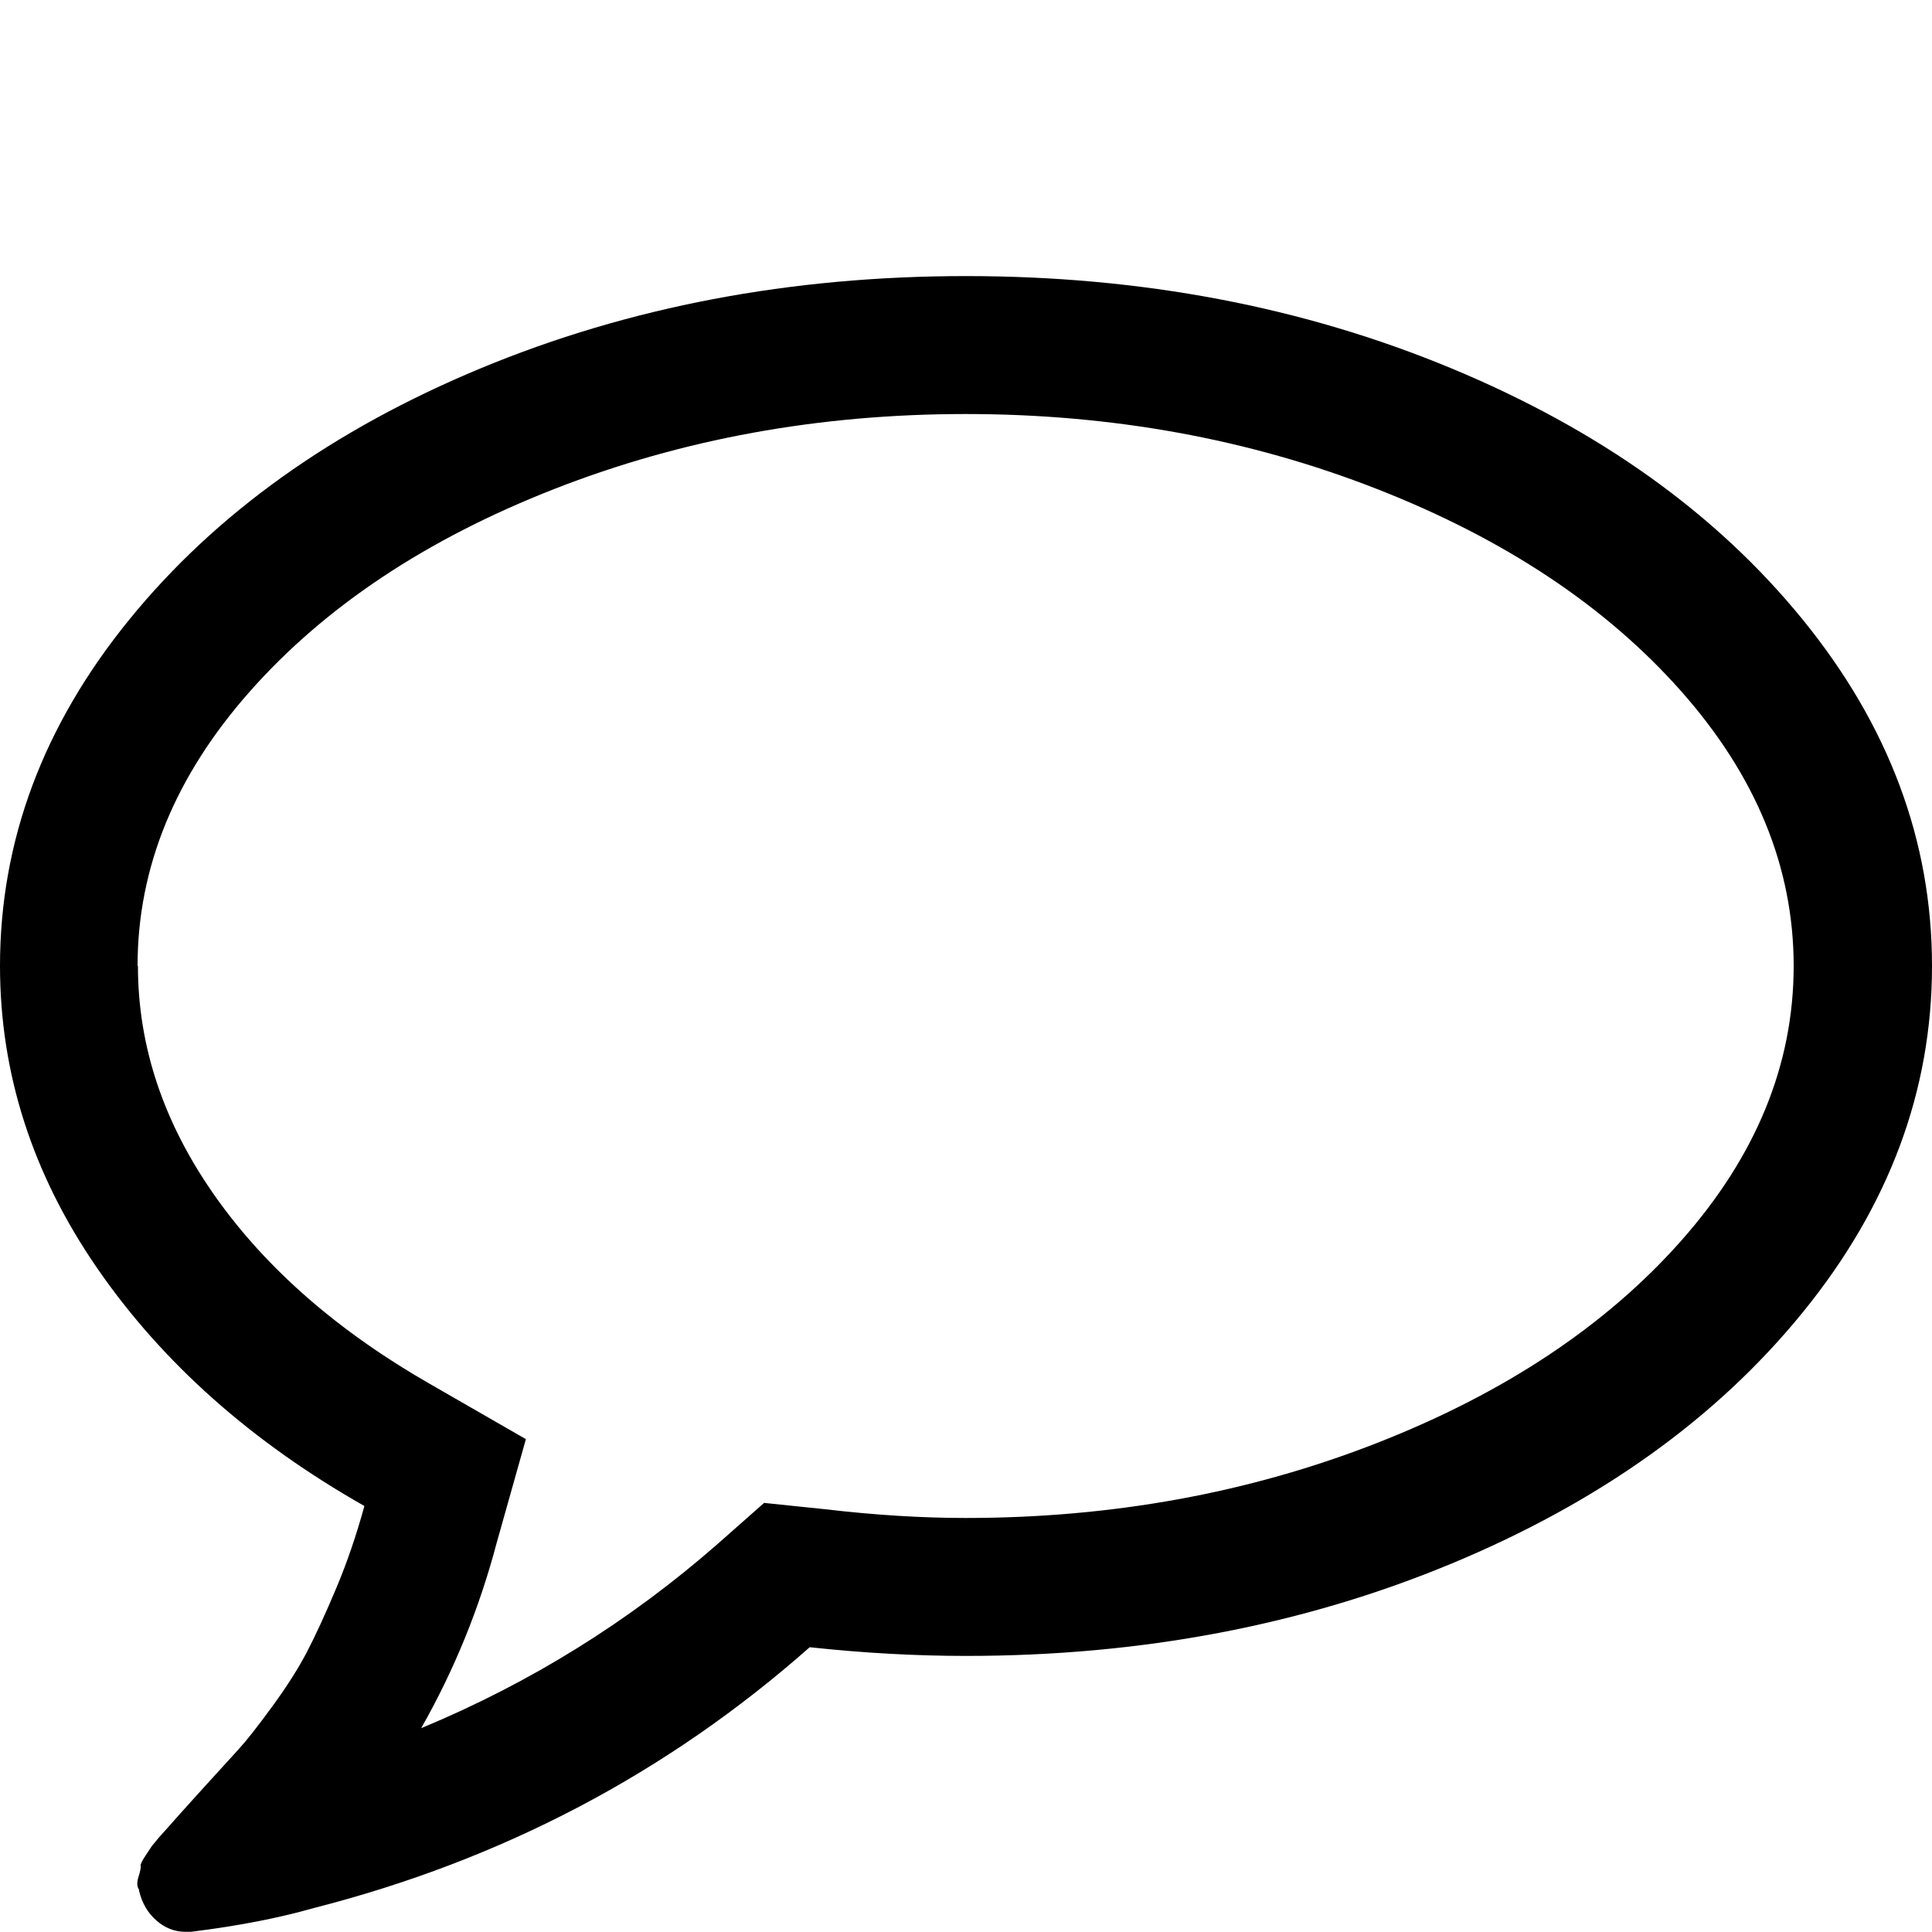
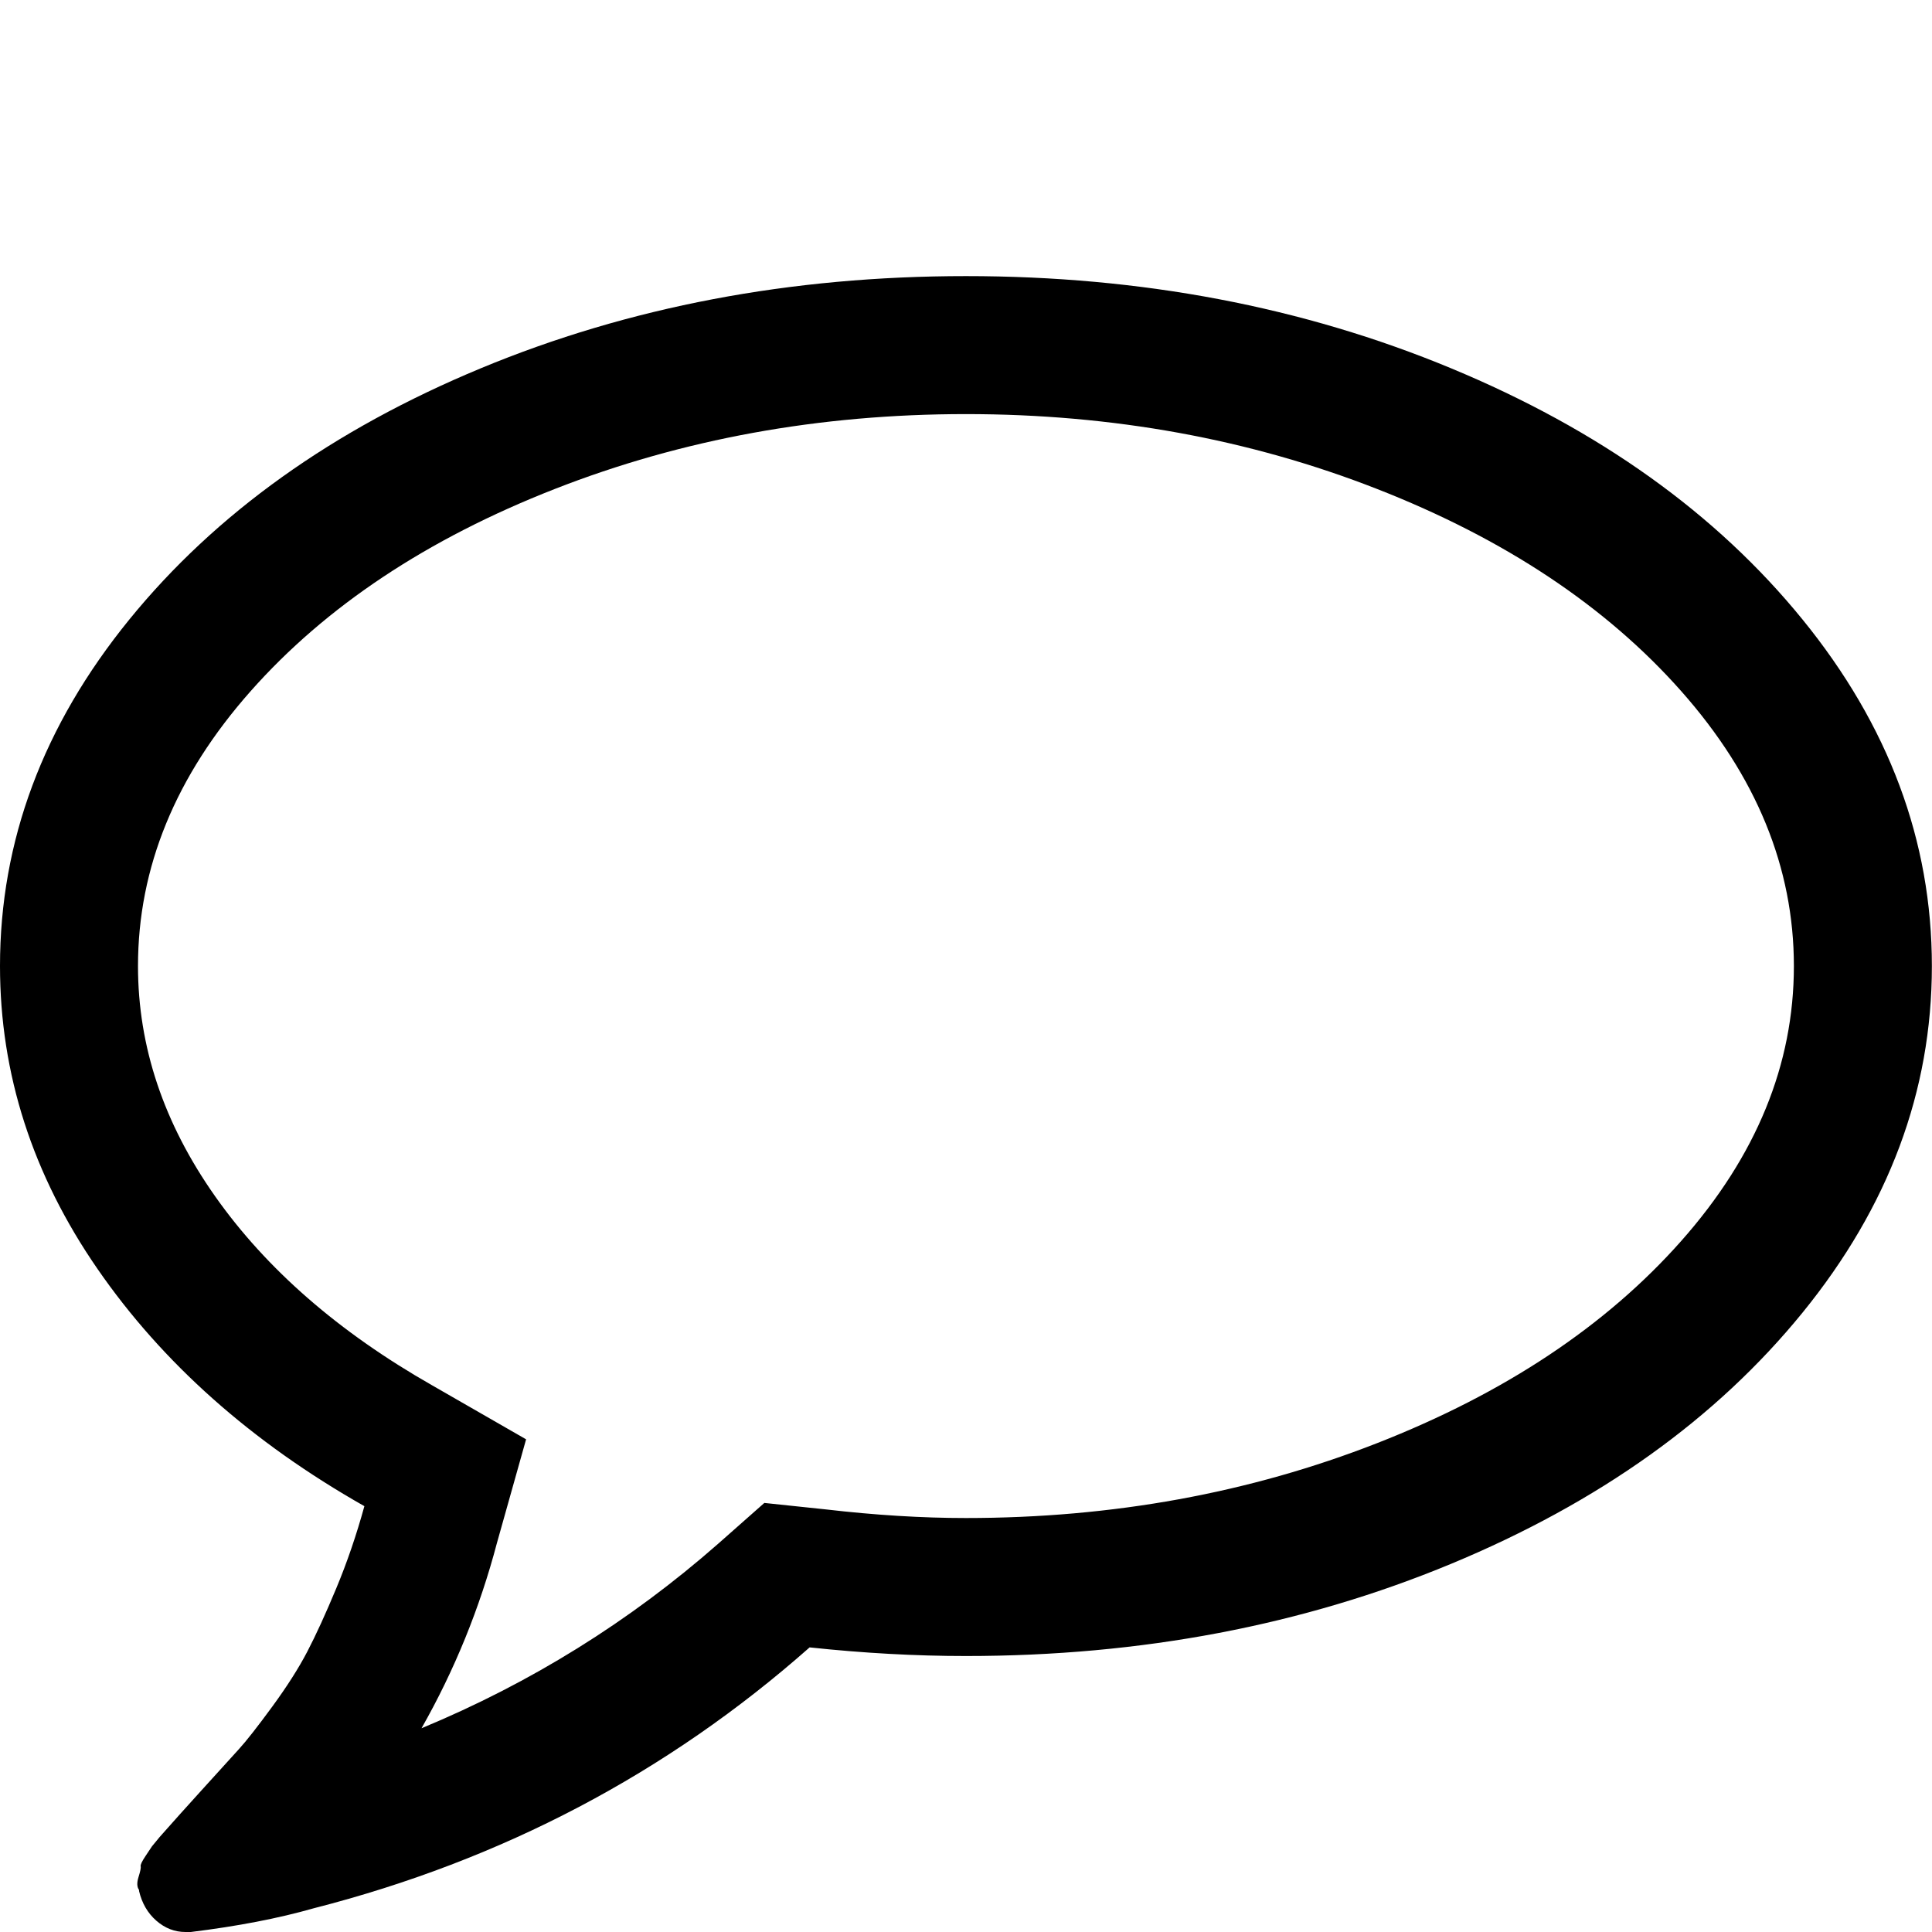
<svg xmlns="http://www.w3.org/2000/svg" height="1000" width="1000">
-   <path d="M0 500q0-97.1 67-179.4t181.9-130 251.1-47.7 251.1 47.7 181.9 130 67 179.4-67 179.4-181.9 130-251.1 47.7q-39.1 0-80.9-4.5-110.5 97.7-256.7 135-27.3 7.8-63.6 12.3h-2.8q-8.4 0-15.1-5.9t-8.9-15.3v-.6q-1.7-2.2-.3-6.7t1.1-5.6 2.5-5.3l3.3-5 3.9-4.7 4.5-5q3.9-4.5 17.3-19.3t19.3-21.2 17.3-22 18.1-28.5 15.1-32.9 14.5-42.4q-87.6-49.7-138.1-122.8t-50.5-156.8zm71.4 0q0 62.5 39.9 119.1t112.4 97.9l48.5 27.9-15.1 53.6q-13.4 50.8-39.1 96 84.8-35.2 153.5-95.4l24-21.2 31.8 3.3q38.5 4.5 72.5 4.5 113.8 0 212.9-38.8t157.4-104.6 58.3-142.3-58.3-142.3-157.4-104.6-212.9-38.8-212.9 38.8-157.4 104.6-58.3 142.3z" />
+   <path d="M0 500.032q0-97.092 66.96-179.397t181.908-130.014 251.1-47.709 251.1 47.709 181.908 130.014 66.96 179.397-66.96 179.397-181.908 130.014-251.1 47.709q-39.06 0-80.91-4.464-110.484 97.65-256.68 135.036-27.342 7.812-63.612 12.276l-2.79 0q-8.37 0-15.066-5.859t-8.928-15.345l0-.558q-1.674-2.232-.279-6.696t1.116-5.58 2.511-5.301l3.348-5.022 3.906-4.743 4.464-5.022q3.906-4.464 17.298-19.251t19.251-21.204 17.298-22.041 18.135-28.458 15.066-32.922 14.508-42.408q-87.606-49.662-138.105-122.76t-50.499-156.798zm71.424 0q0 62.496 39.897 119.133t112.437 97.929l48.546 27.9-15.066 53.568q-13.392 50.778-39.06 95.976 84.816-35.154 153.45-95.418l23.994-21.204 31.806 3.348q38.502 4.464 72.54 4.464 113.832 0 212.877-38.781t157.356-104.625 58.311-142.29-58.311-142.29-157.356-104.625-212.877-38.781-212.877 38.781-157.356 104.625-58.311 142.29z" />
</svg>
